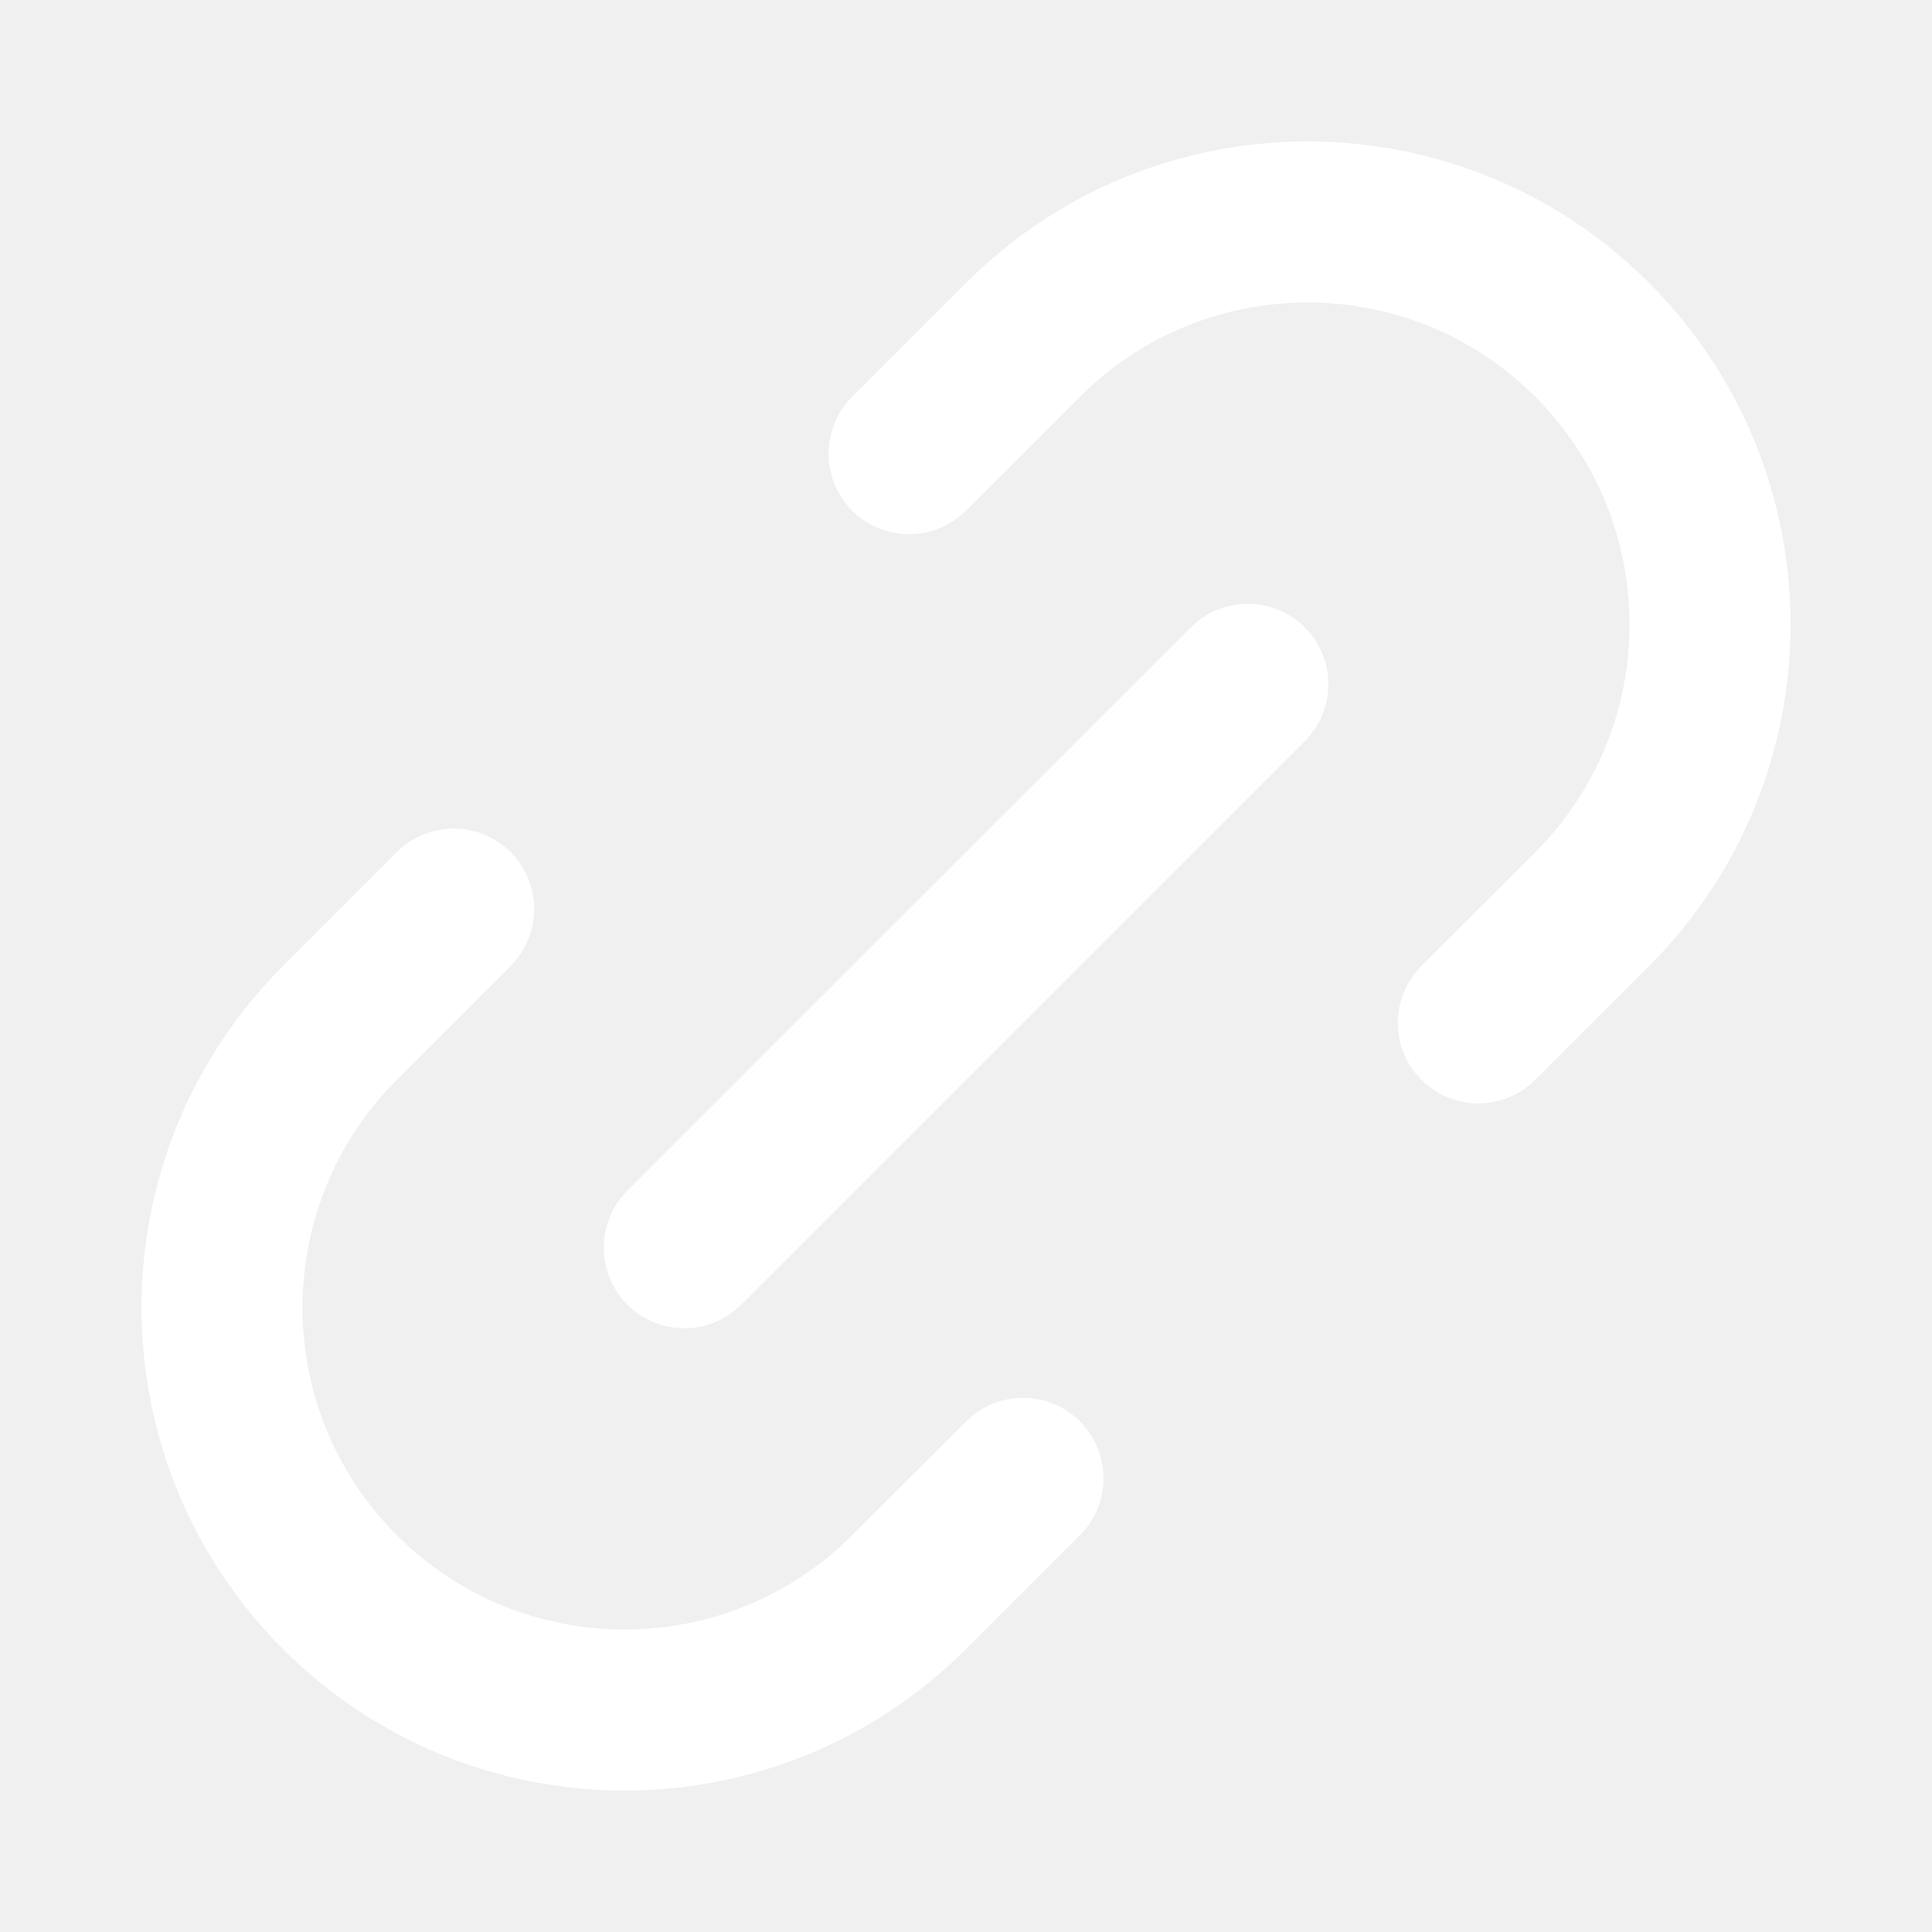
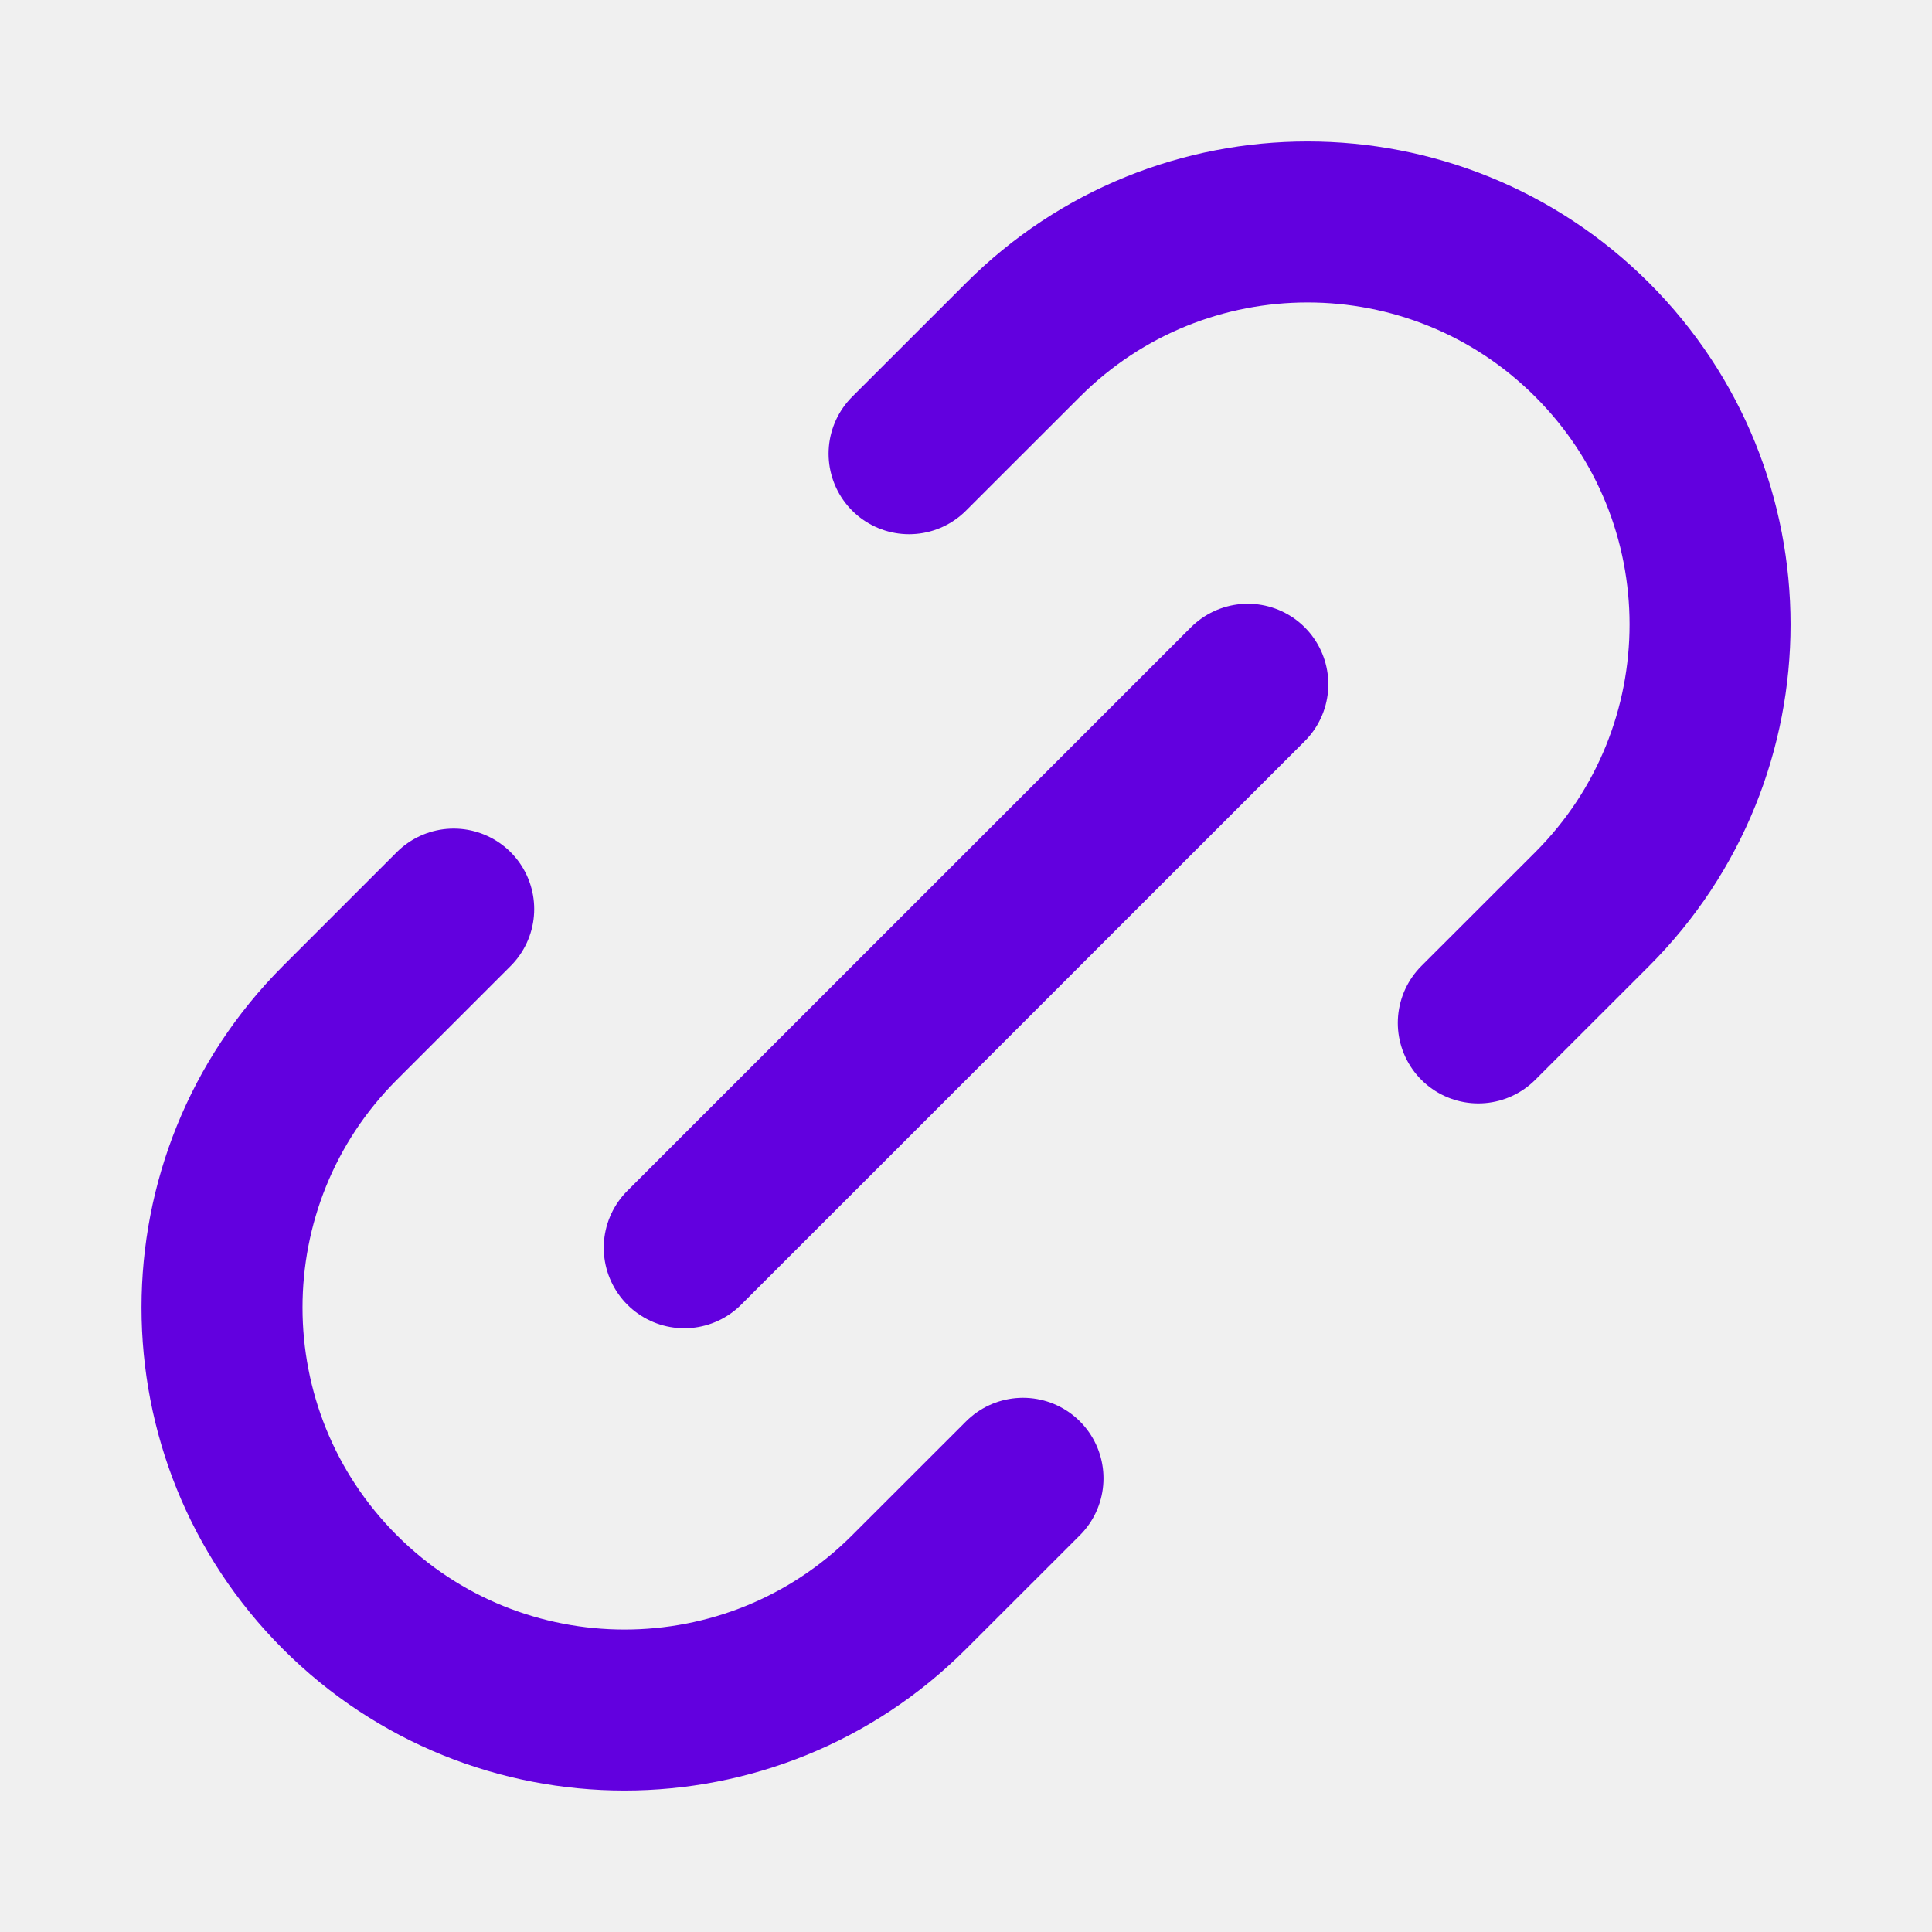
<svg xmlns="http://www.w3.org/2000/svg" width="24" height="24" viewBox="0 0 24 24" fill="none">
-   <path d="M12.708 18.364L11.293 19.778C9.341 21.731 6.175 21.731 4.222 19.778C2.27 17.826 2.27 14.66 4.222 12.707L5.636 11.293M18.364 12.707L19.779 11.293C21.731 9.34 21.731 6.174 19.779 4.222C17.826 2.269 14.66 2.269 12.708 4.222L11.293 5.636M8.5 15.5L15.501 8.5" stroke="white" stroke-width="2" stroke-linecap="round" stroke-linejoin="round" />
+   <path d="M12.708 18.364L11.293 19.778C9.341 21.731 6.175 21.731 4.222 19.778C2.27 17.826 2.27 14.66 4.222 12.707L5.636 11.293M18.364 12.707L19.779 11.293C21.731 9.34 21.731 6.174 19.779 4.222C17.826 2.269 14.66 2.269 12.708 4.222L11.293 5.636M8.5 15.5L15.501 8.5" stroke="#6200DF" stroke-width="2" stroke-linecap="round" stroke-linejoin="round" />
</svg>
